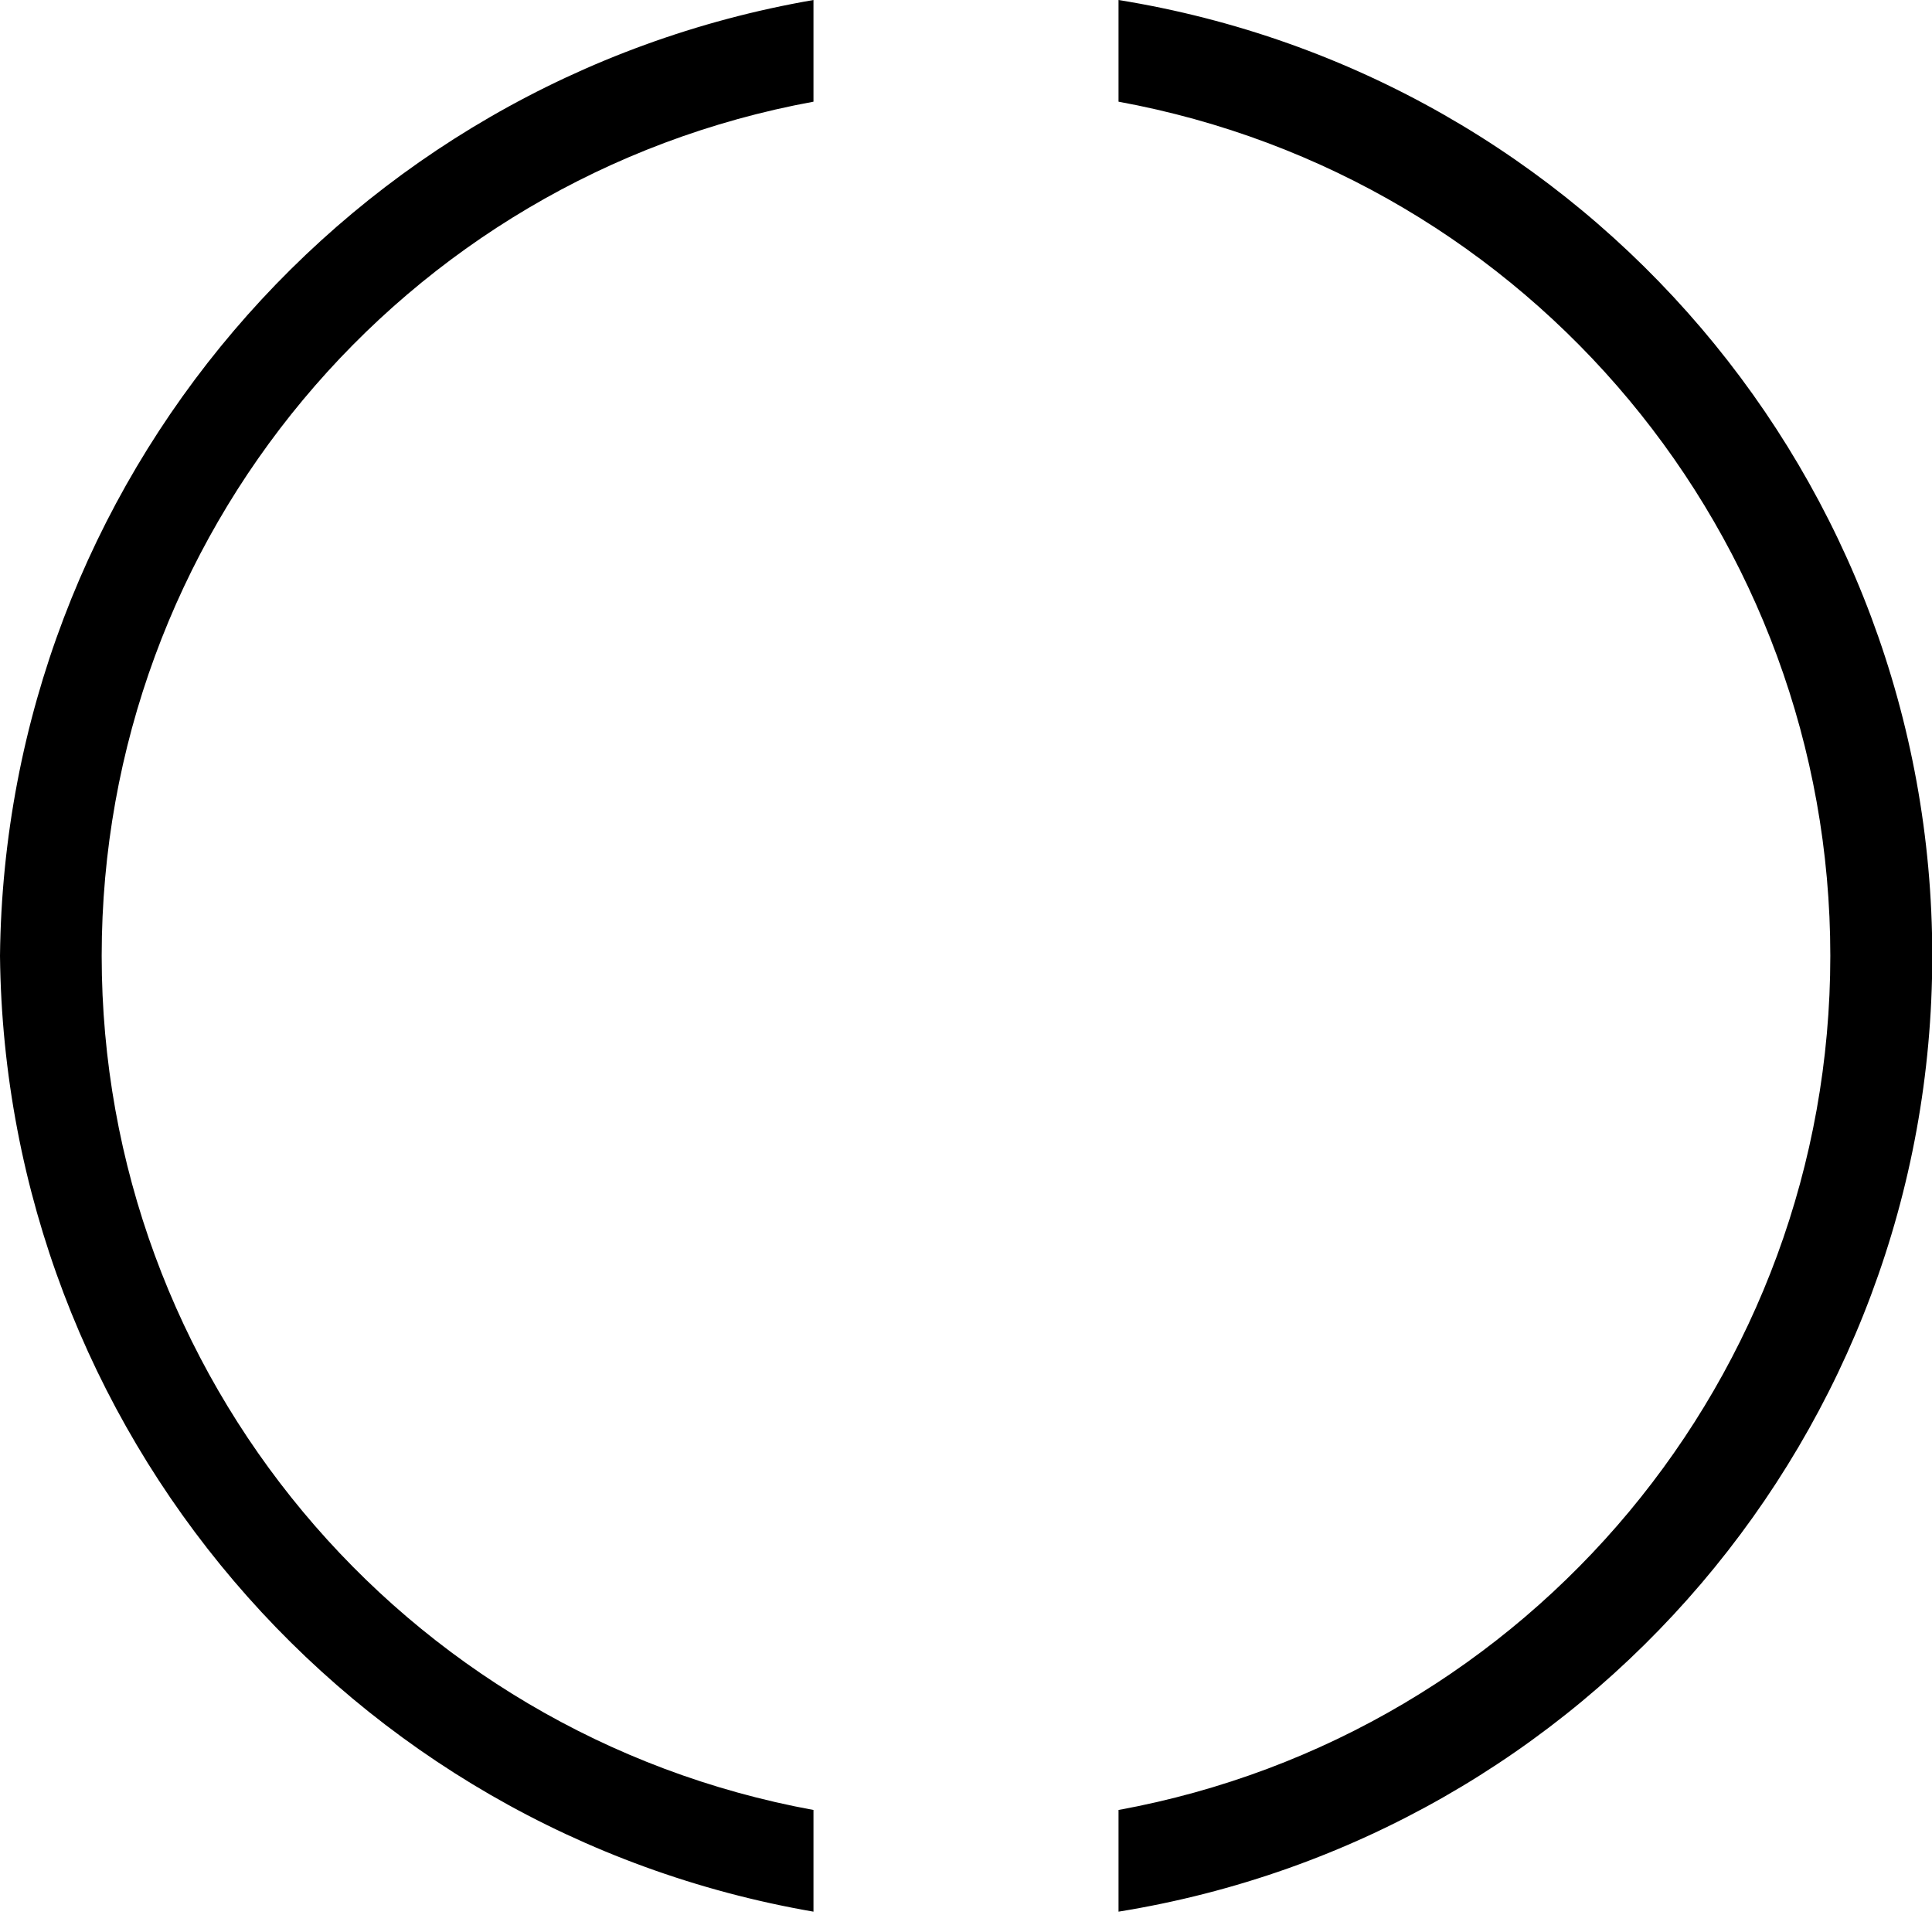
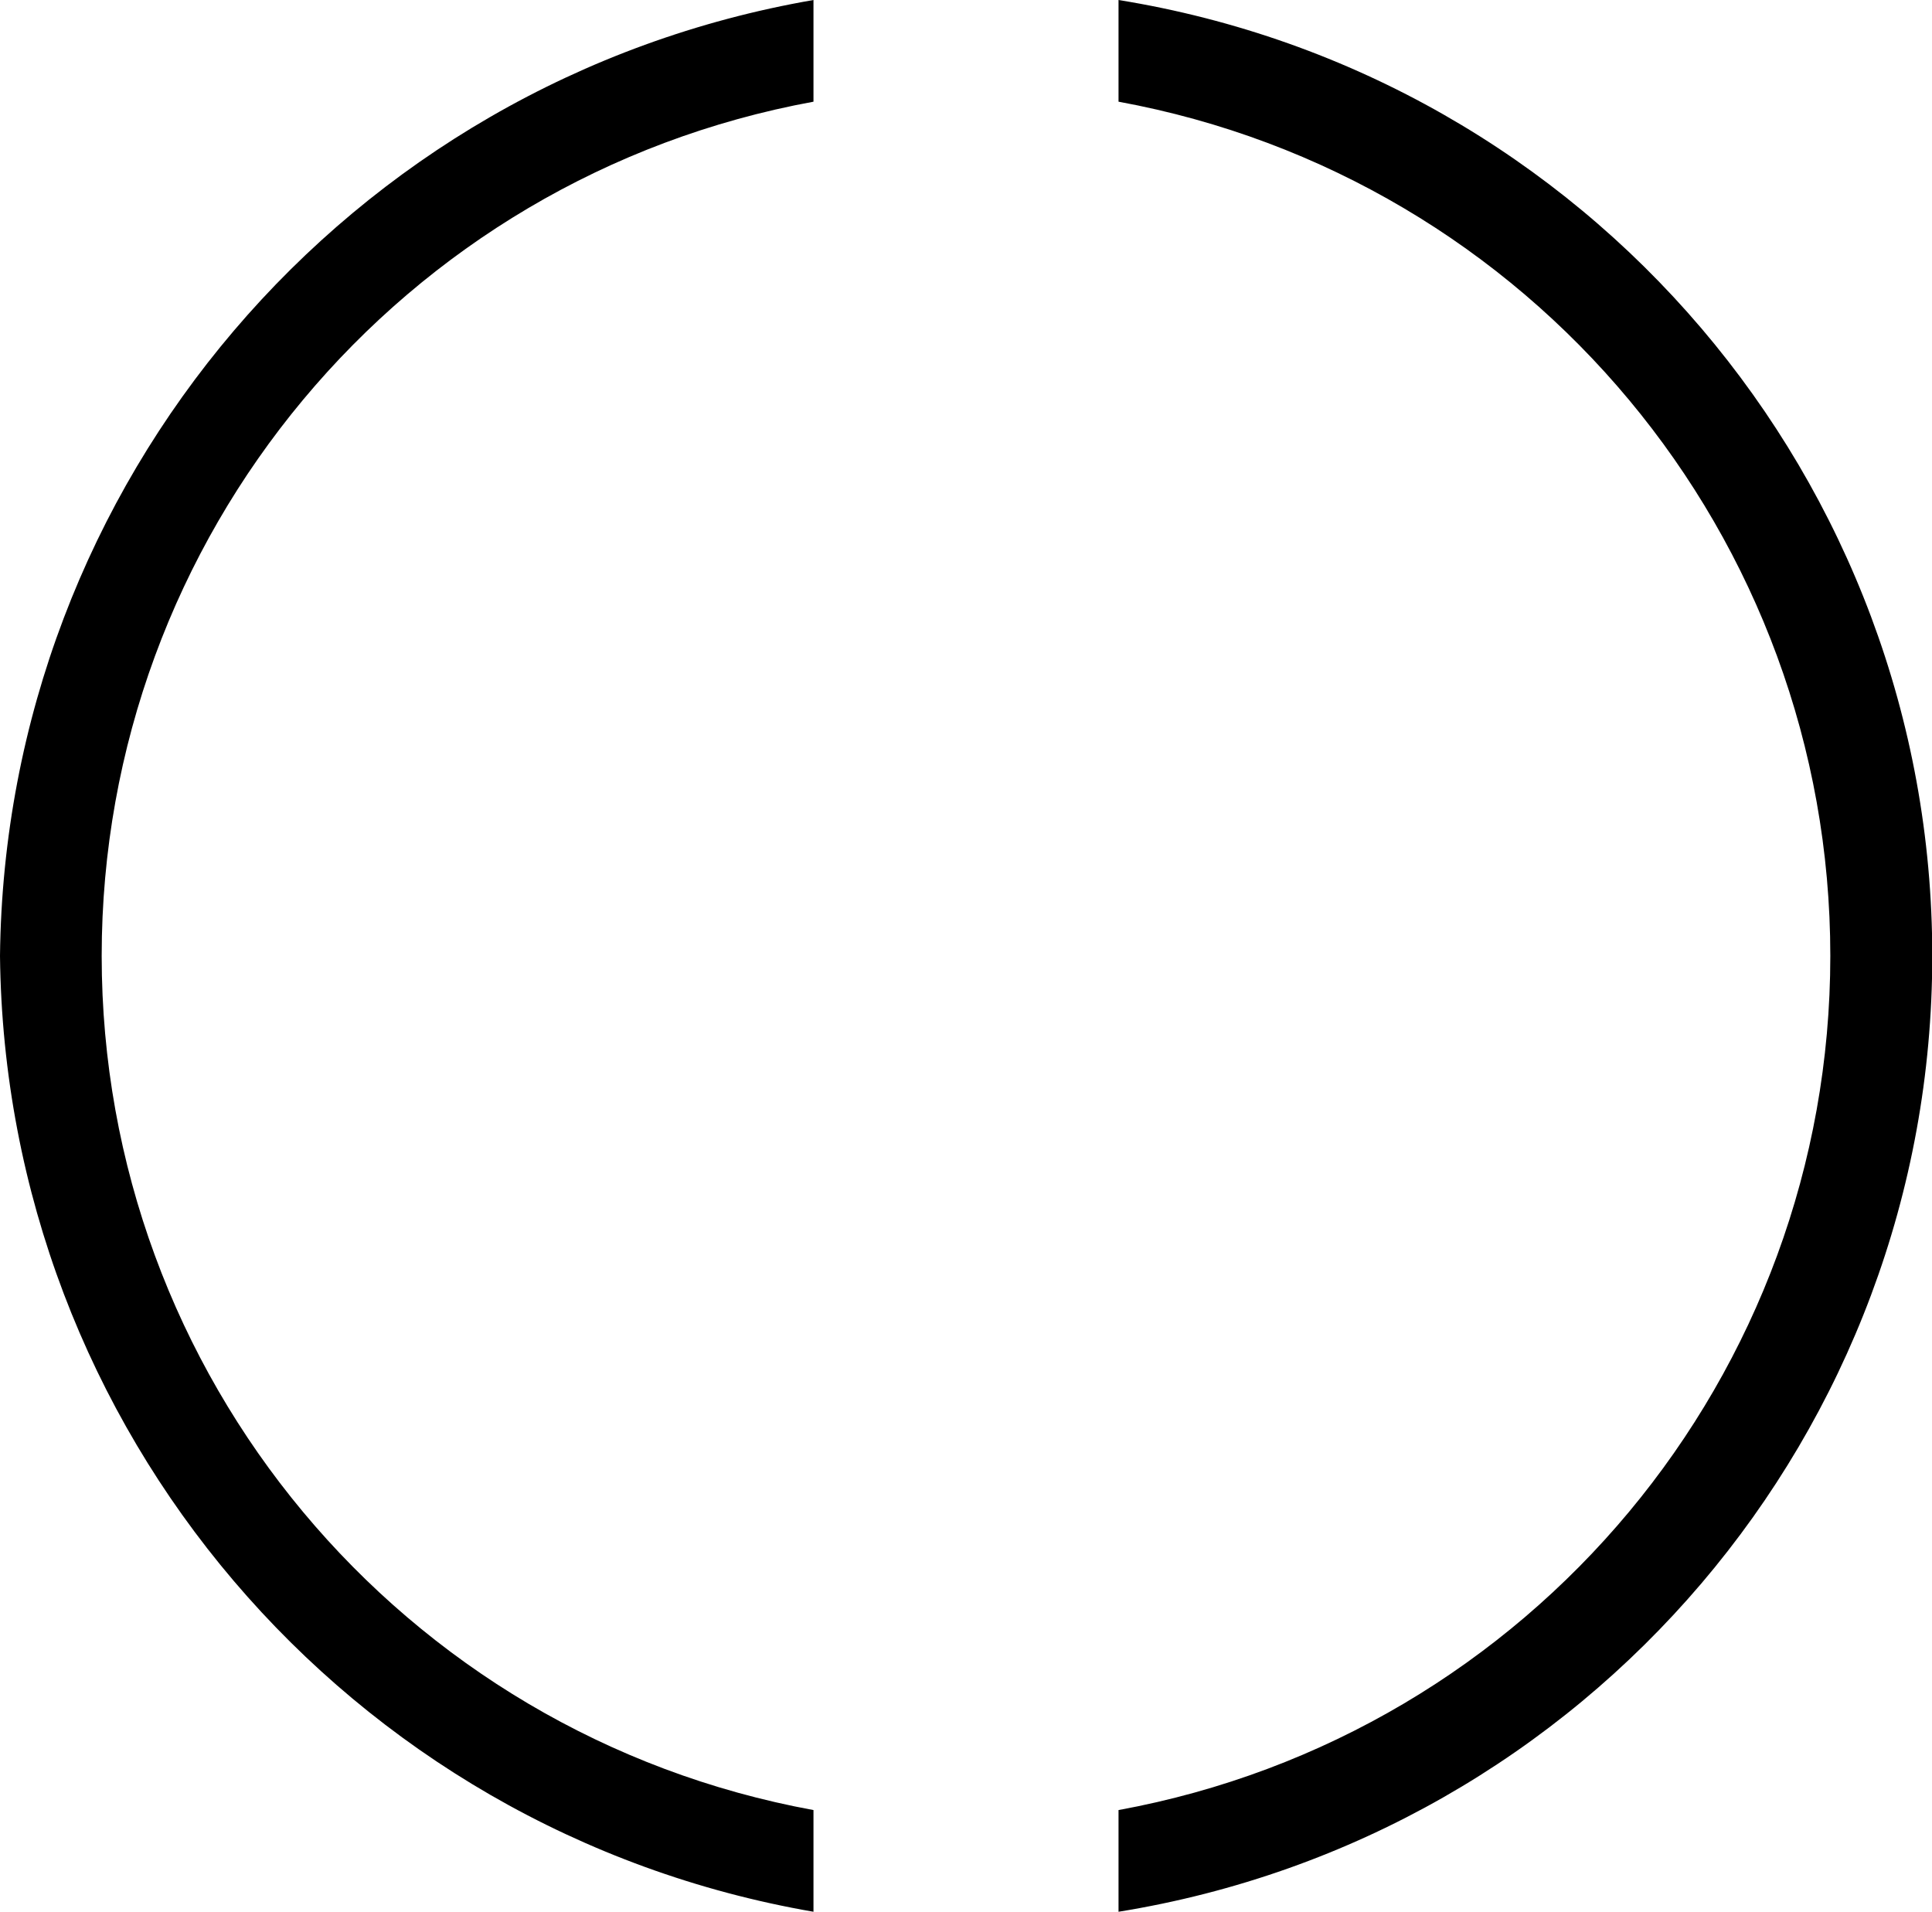
- <svg xmlns="http://www.w3.org/2000/svg" width="19" height="19" viewBox="0 0 19 19">
+ <svg xmlns="http://www.w3.org/2000/svg" width="19" height="18.8" viewBox="0 0 19 18.8">
  <path d="M0,9.4a9.645,9.645,0,0,0,8,9.4v-1A8.54,8.54,0,0,1,8,1V0A9.645,9.645,0,0,0,0,9.4ZM11,0V1a8.54,8.54,0,0,1,0,16.8v1A9.522,9.522,0,0,0,11,0Z" />
</svg>
